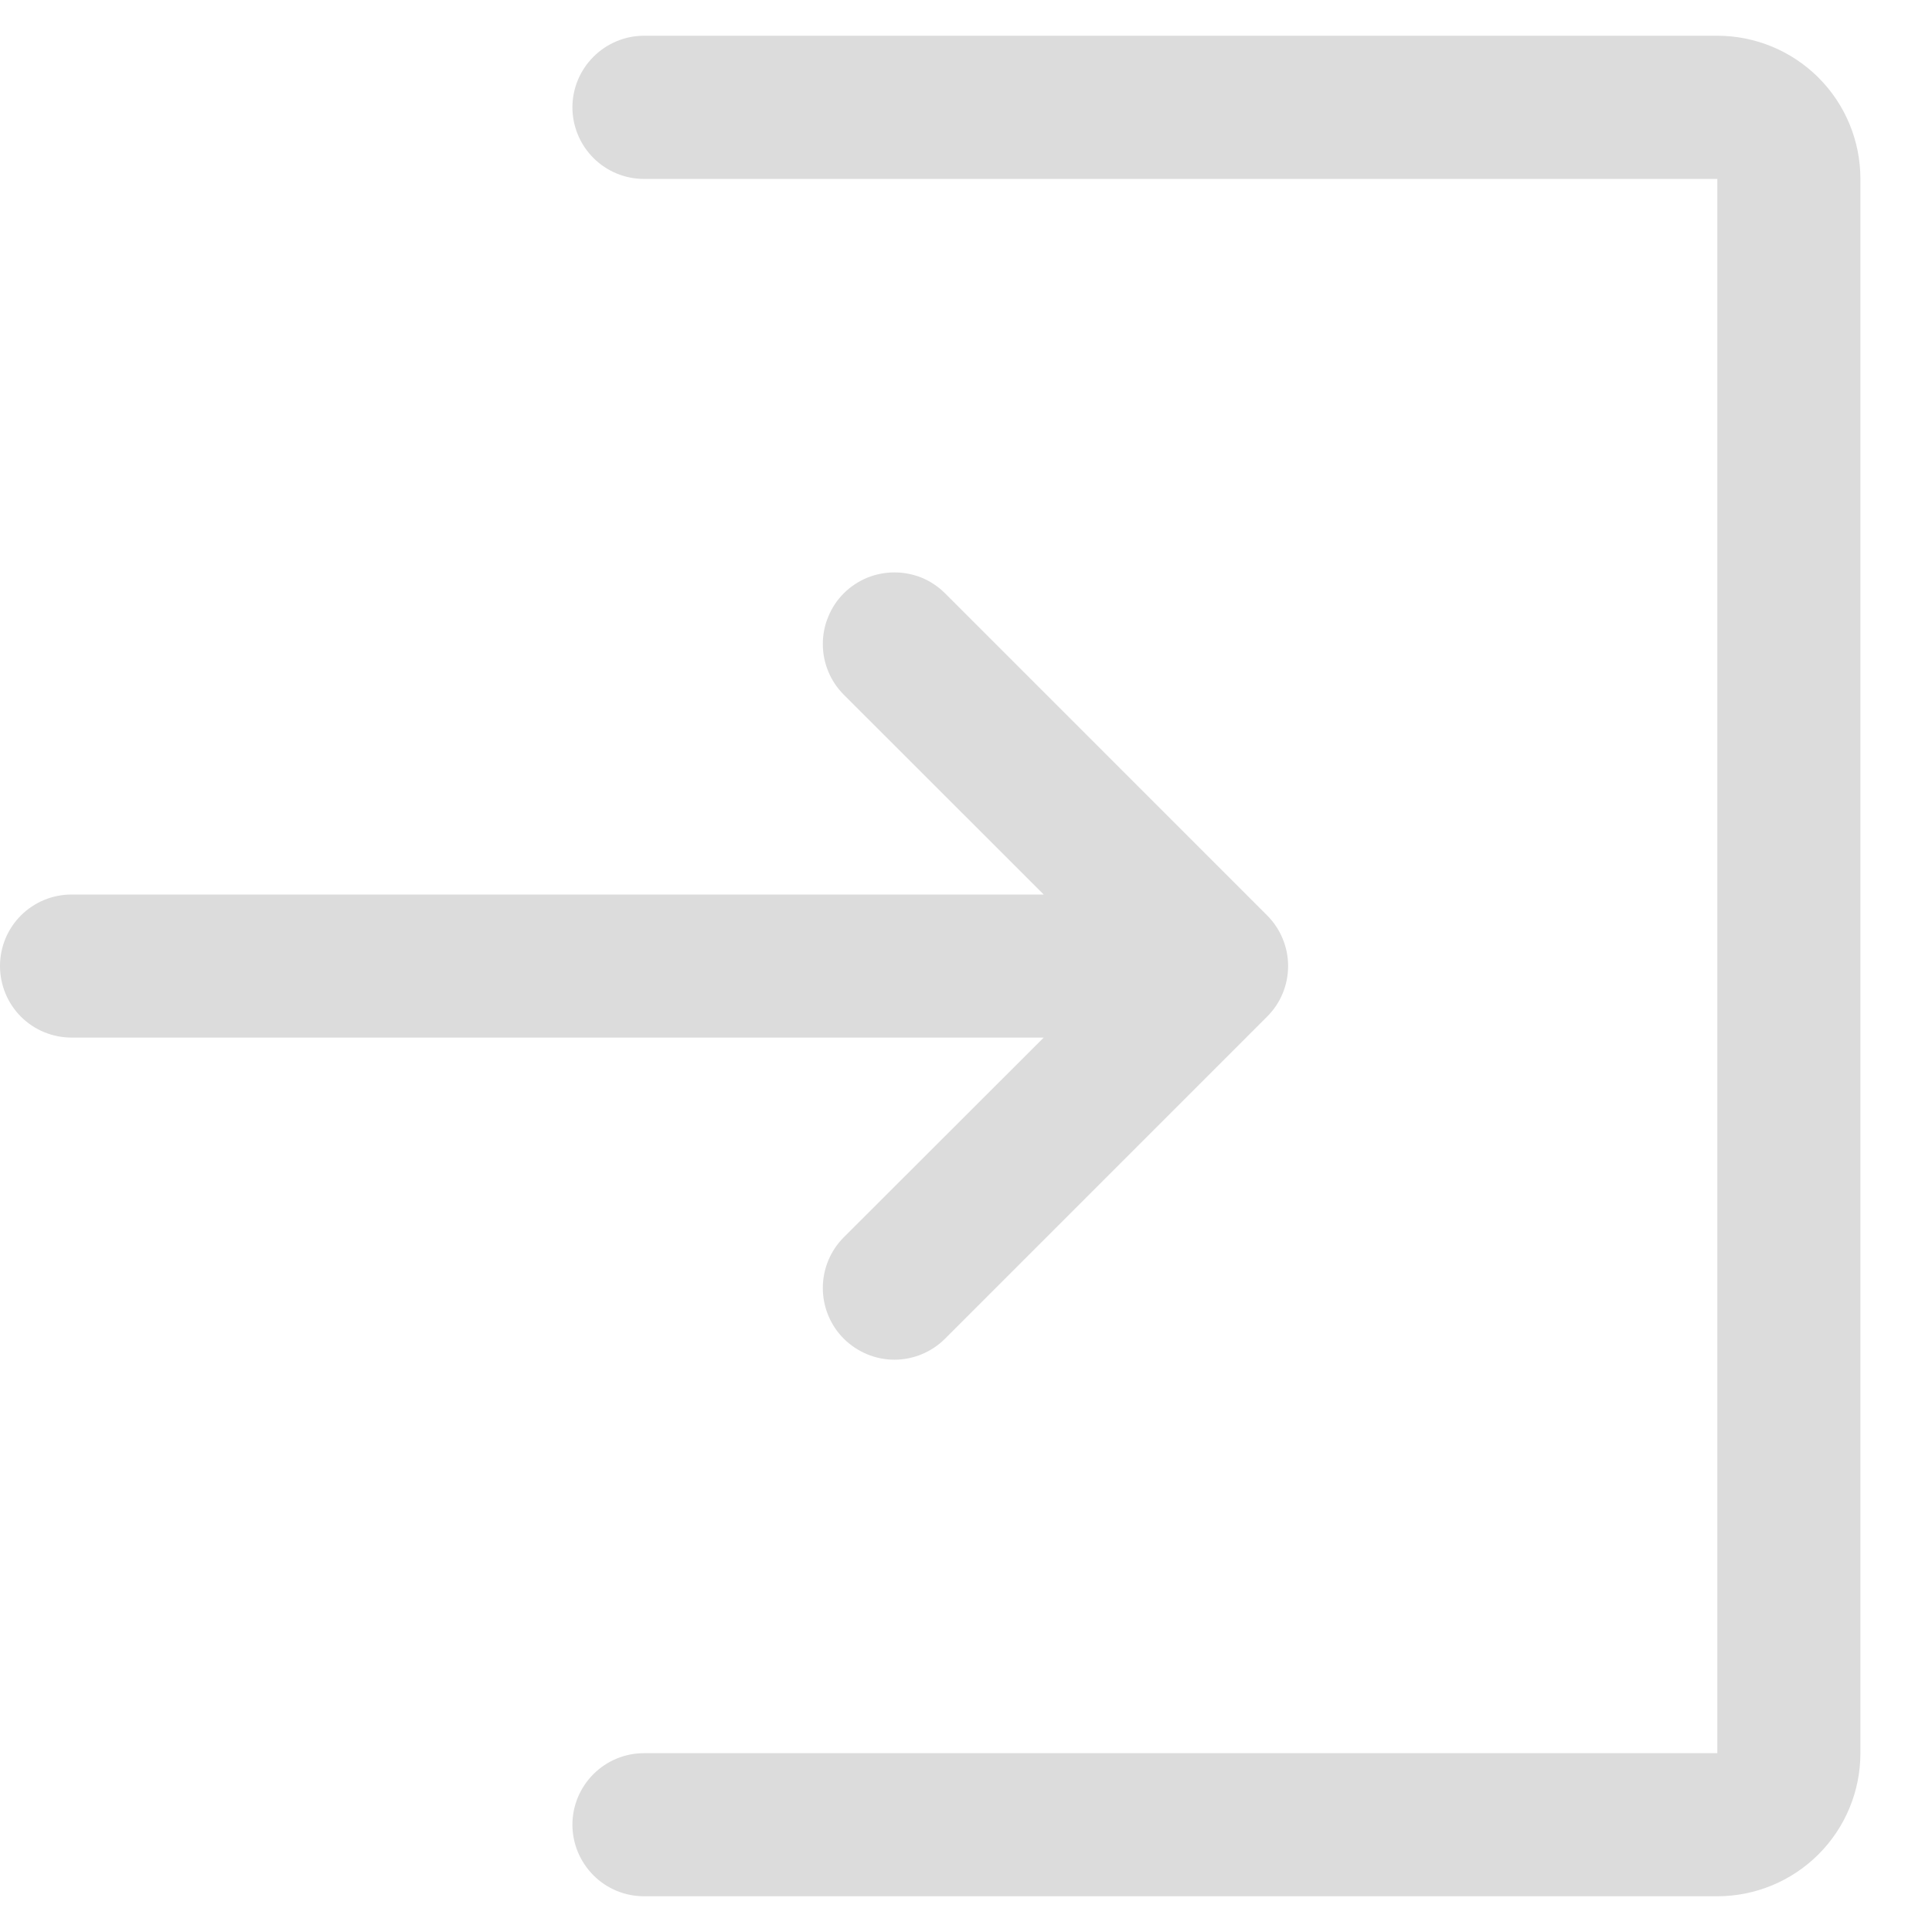
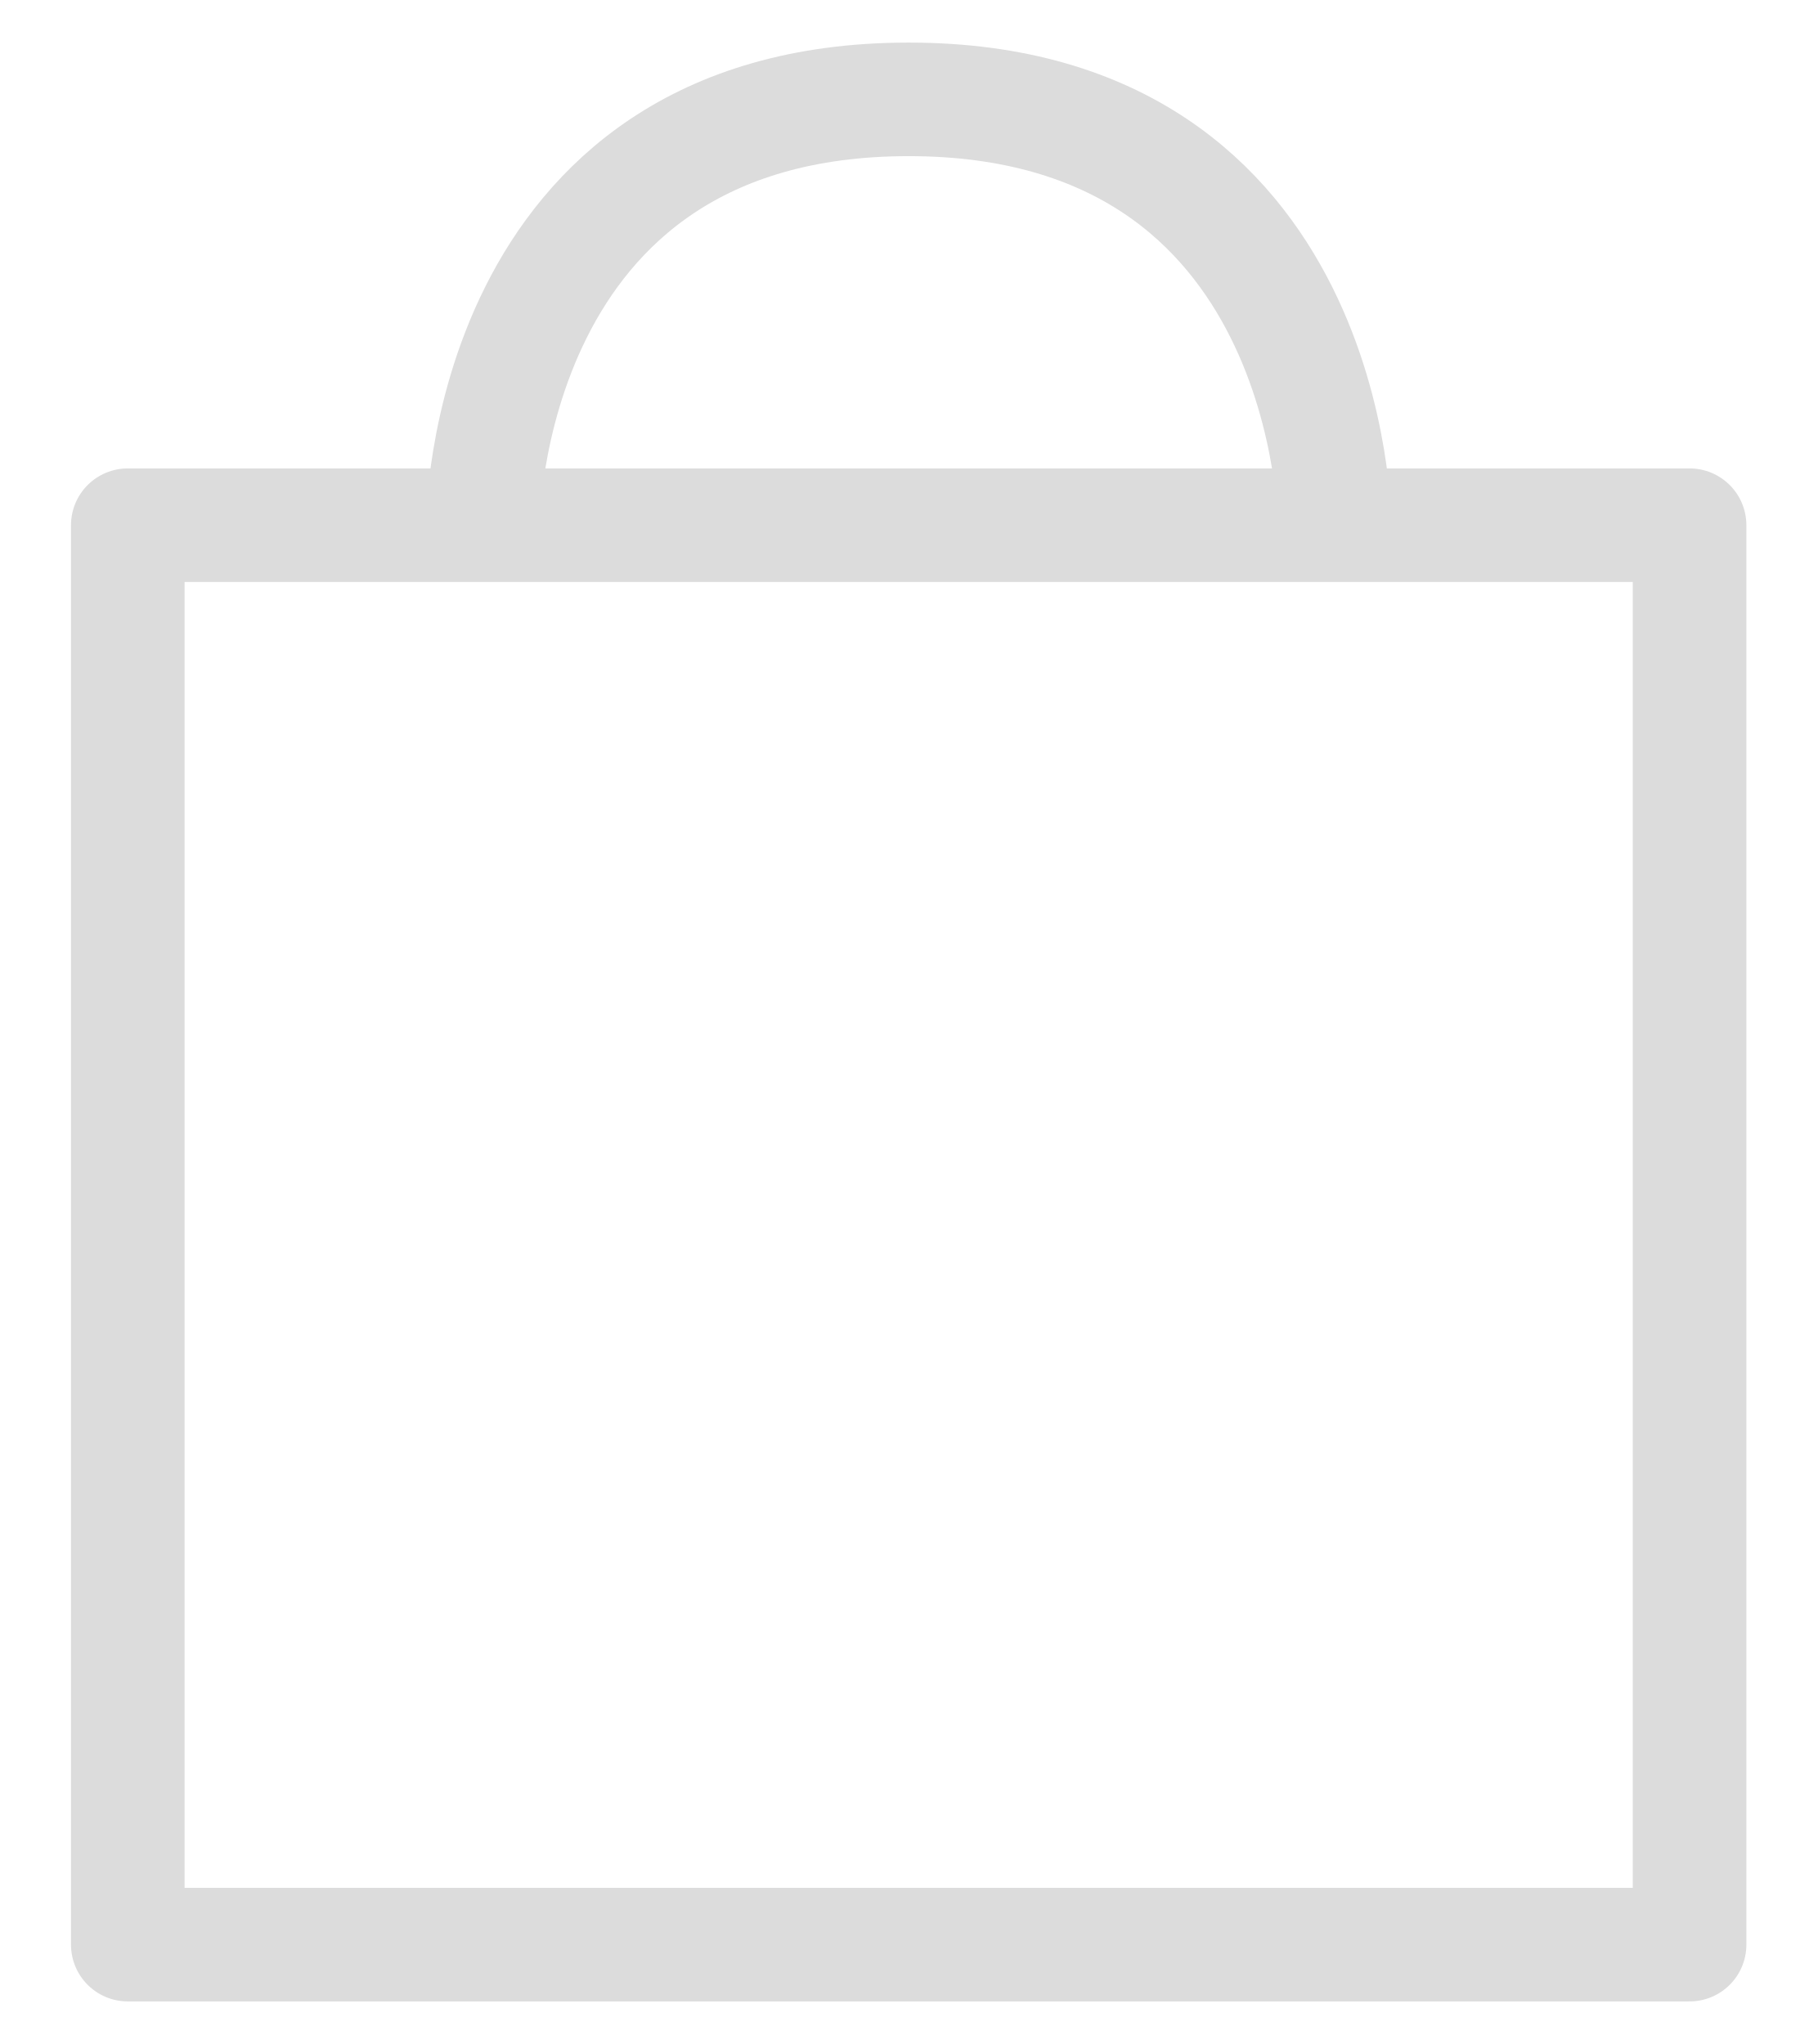
- <svg xmlns="http://www.w3.org/2000/svg" width="18" height="18" viewBox="0 0 18 18" fill="#DCDCDC">
-   <path fill-rule="evenodd" clip-rule="evenodd" d="M6 0.333C5.823 0.333 5.654 0.404 5.529 0.529C5.404 0.654 5.333 0.823 5.333 1C5.333 1.177 5.404 1.347 5.529 1.472C5.654 1.597 5.823 1.667 6 1.667H16V16.334H6C5.823 16.334 5.654 16.404 5.529 16.529C5.404 16.654 5.333 16.823 5.333 17C5.333 17.177 5.404 17.346 5.529 17.472C5.654 17.597 5.823 17.667 6 17.667H16C16.354 17.667 16.693 17.526 16.943 17.276C17.193 17.026 17.333 16.687 17.333 16.334V1.667C17.333 1.313 17.193 0.974 16.943 0.724C16.693 0.474 16.354 0.333 16 0.333H6ZM8.805 5.528C8.743 5.466 8.67 5.417 8.589 5.383C8.508 5.35 8.421 5.333 8.333 5.333C8.246 5.333 8.159 5.35 8.078 5.383C7.997 5.417 7.923 5.466 7.861 5.528C7.799 5.59 7.75 5.664 7.717 5.745C7.683 5.826 7.666 5.912 7.666 6C7.666 6.088 7.683 6.175 7.717 6.256C7.75 6.337 7.799 6.41 7.861 6.472L9.724 8.334H0.667C0.49 8.334 0.32 8.404 0.195 8.529C0.07 8.654 0 8.823 0 9C0 9.177 0.07 9.347 0.195 9.472C0.32 9.597 0.49 9.667 0.667 9.667H9.724L7.861 11.528C7.736 11.653 7.666 11.823 7.666 12C7.666 12.177 7.736 12.347 7.861 12.472C7.987 12.597 8.156 12.668 8.333 12.668C8.51 12.668 8.68 12.597 8.805 12.472L11.805 9.472C11.867 9.41 11.917 9.337 11.95 9.256C11.984 9.175 12.001 9.088 12.001 9C12.001 8.912 11.984 8.826 11.95 8.745C11.917 8.664 11.867 8.59 11.805 8.528L8.805 5.528Z" />
+ <svg xmlns="http://www.w3.org/2000/svg" width="16" height="18" viewBox="0 0 16 18" fill="none" stroke="#DCDCDC">
+   <path d="M4.25 4.625C4.25 4.625 4.25 0.875 8 0.875C11.75 0.875 11.75 4.625 11.75 4.625M1.125 4.625V17.125H14.875V4.625H1.125Z" stroke="#DCDCDC" stroke-linejoin="round" />
</svg>
